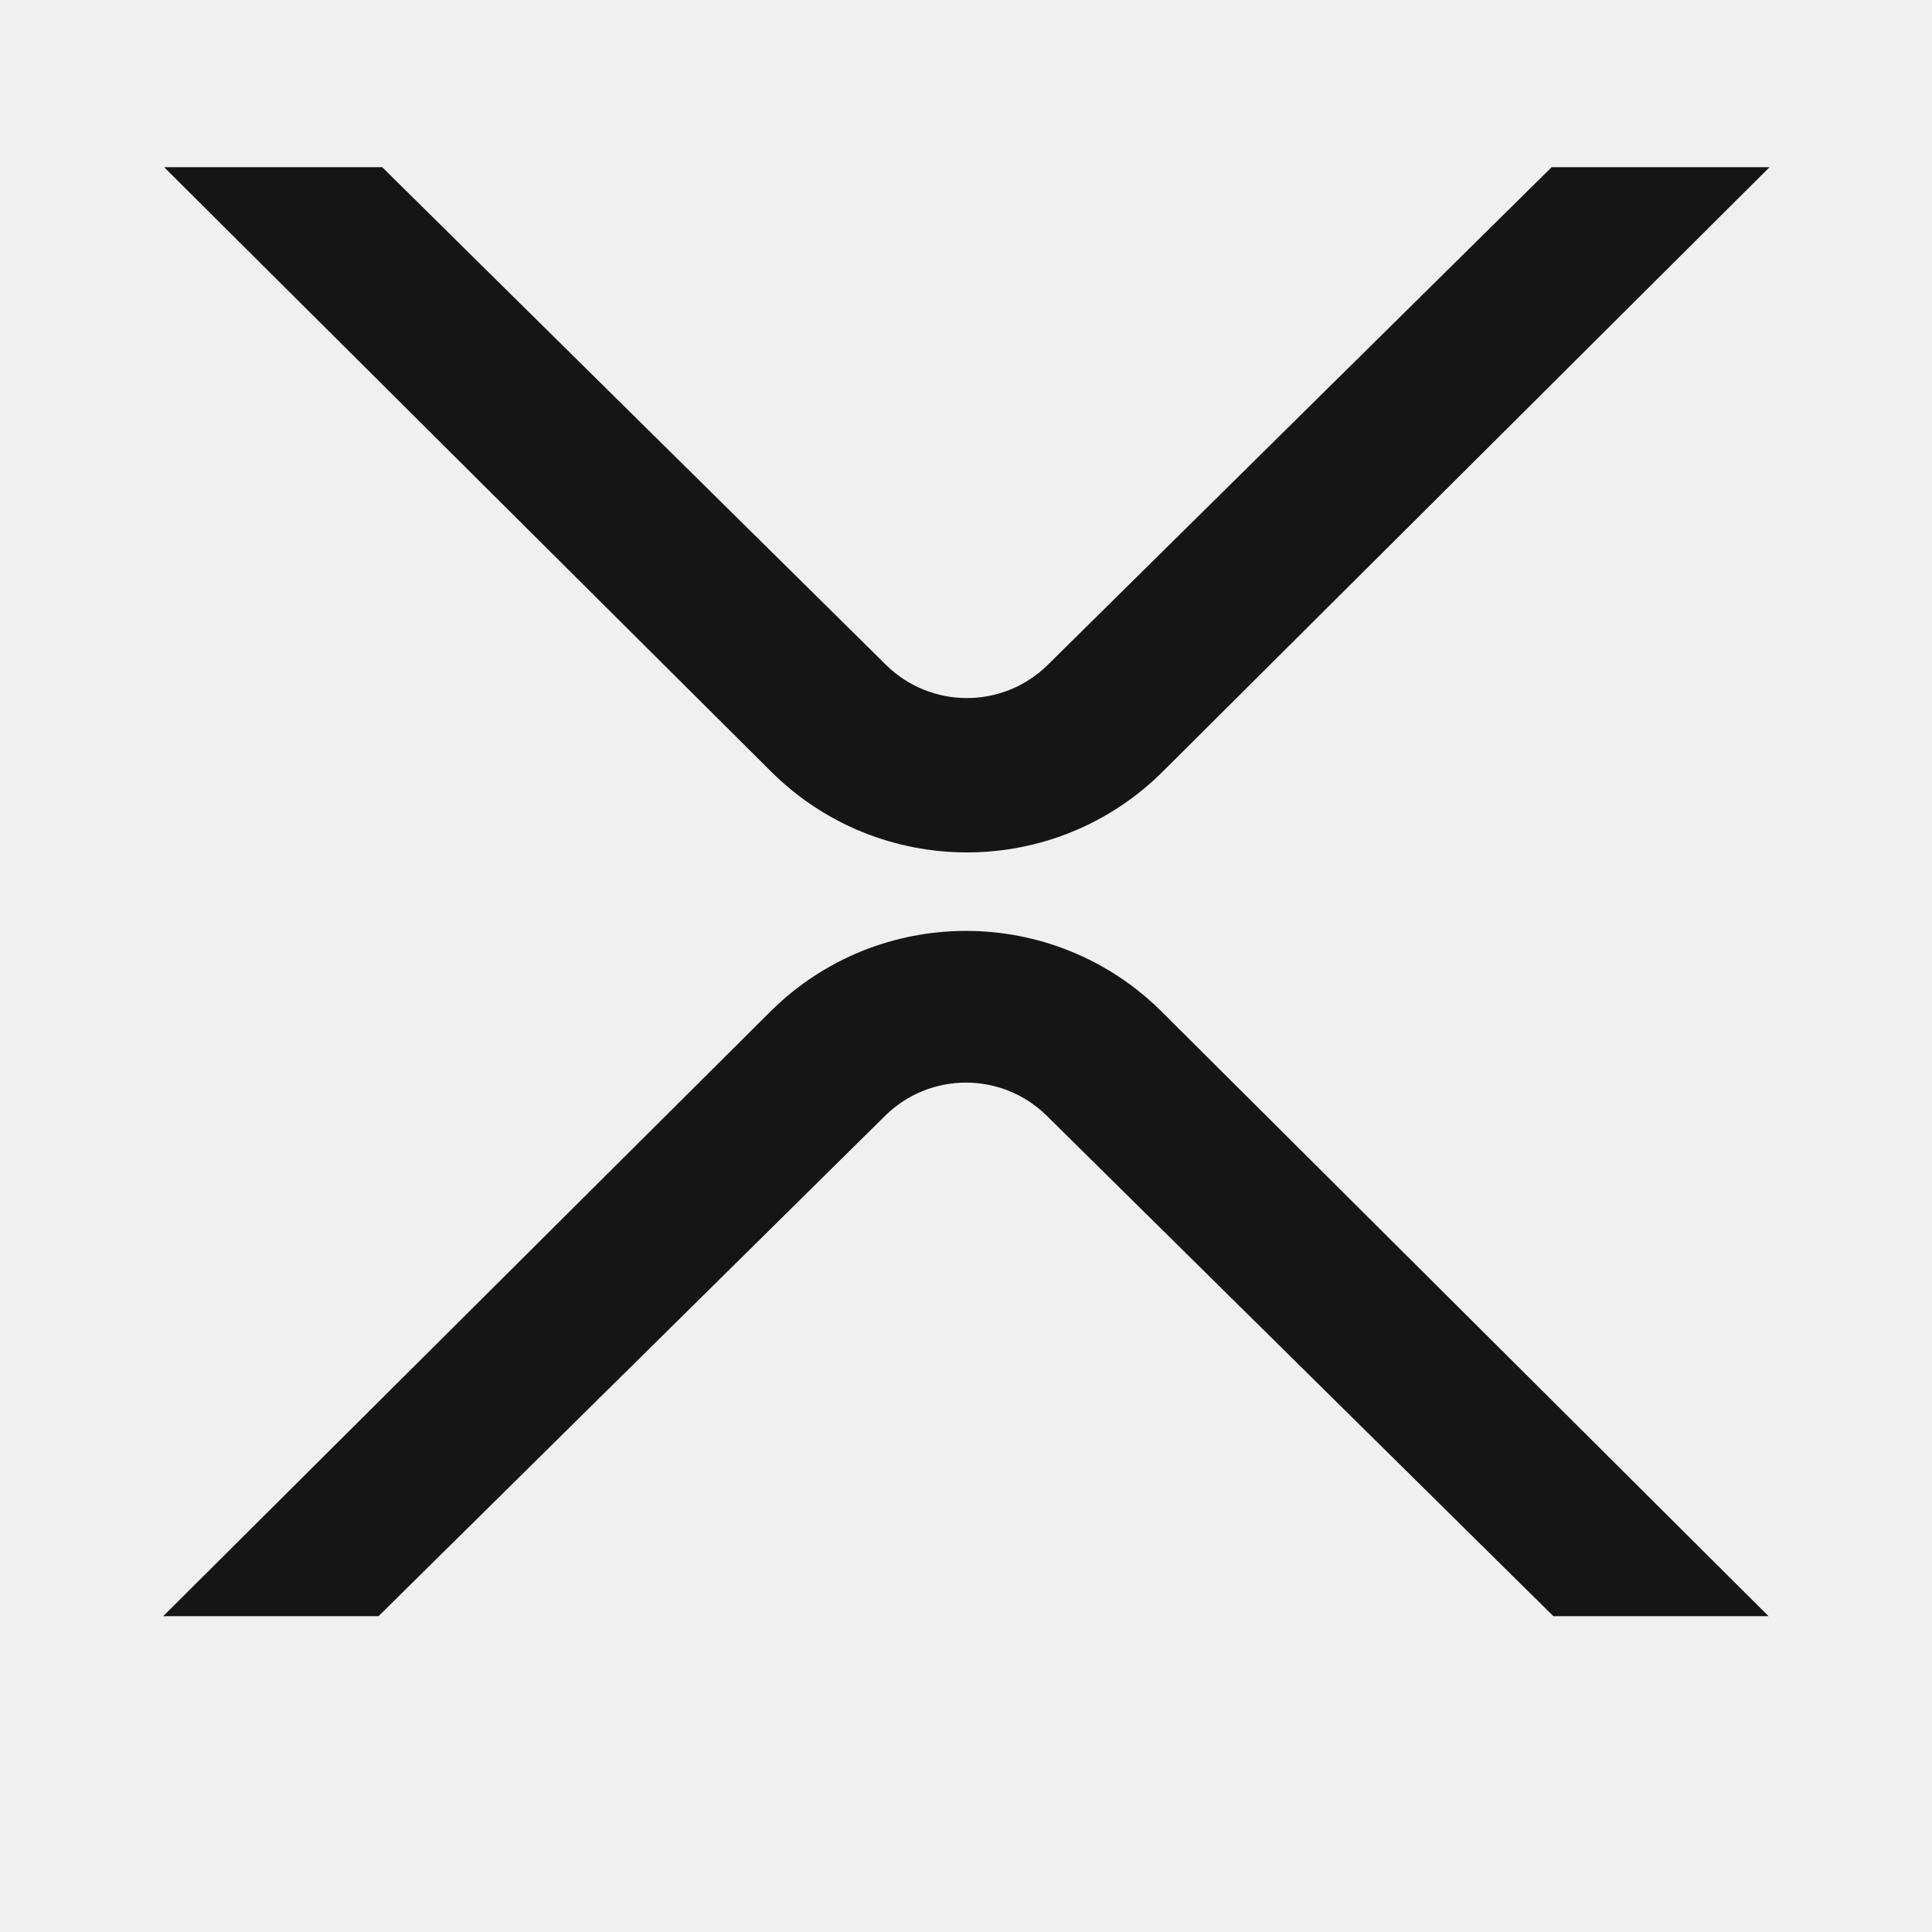
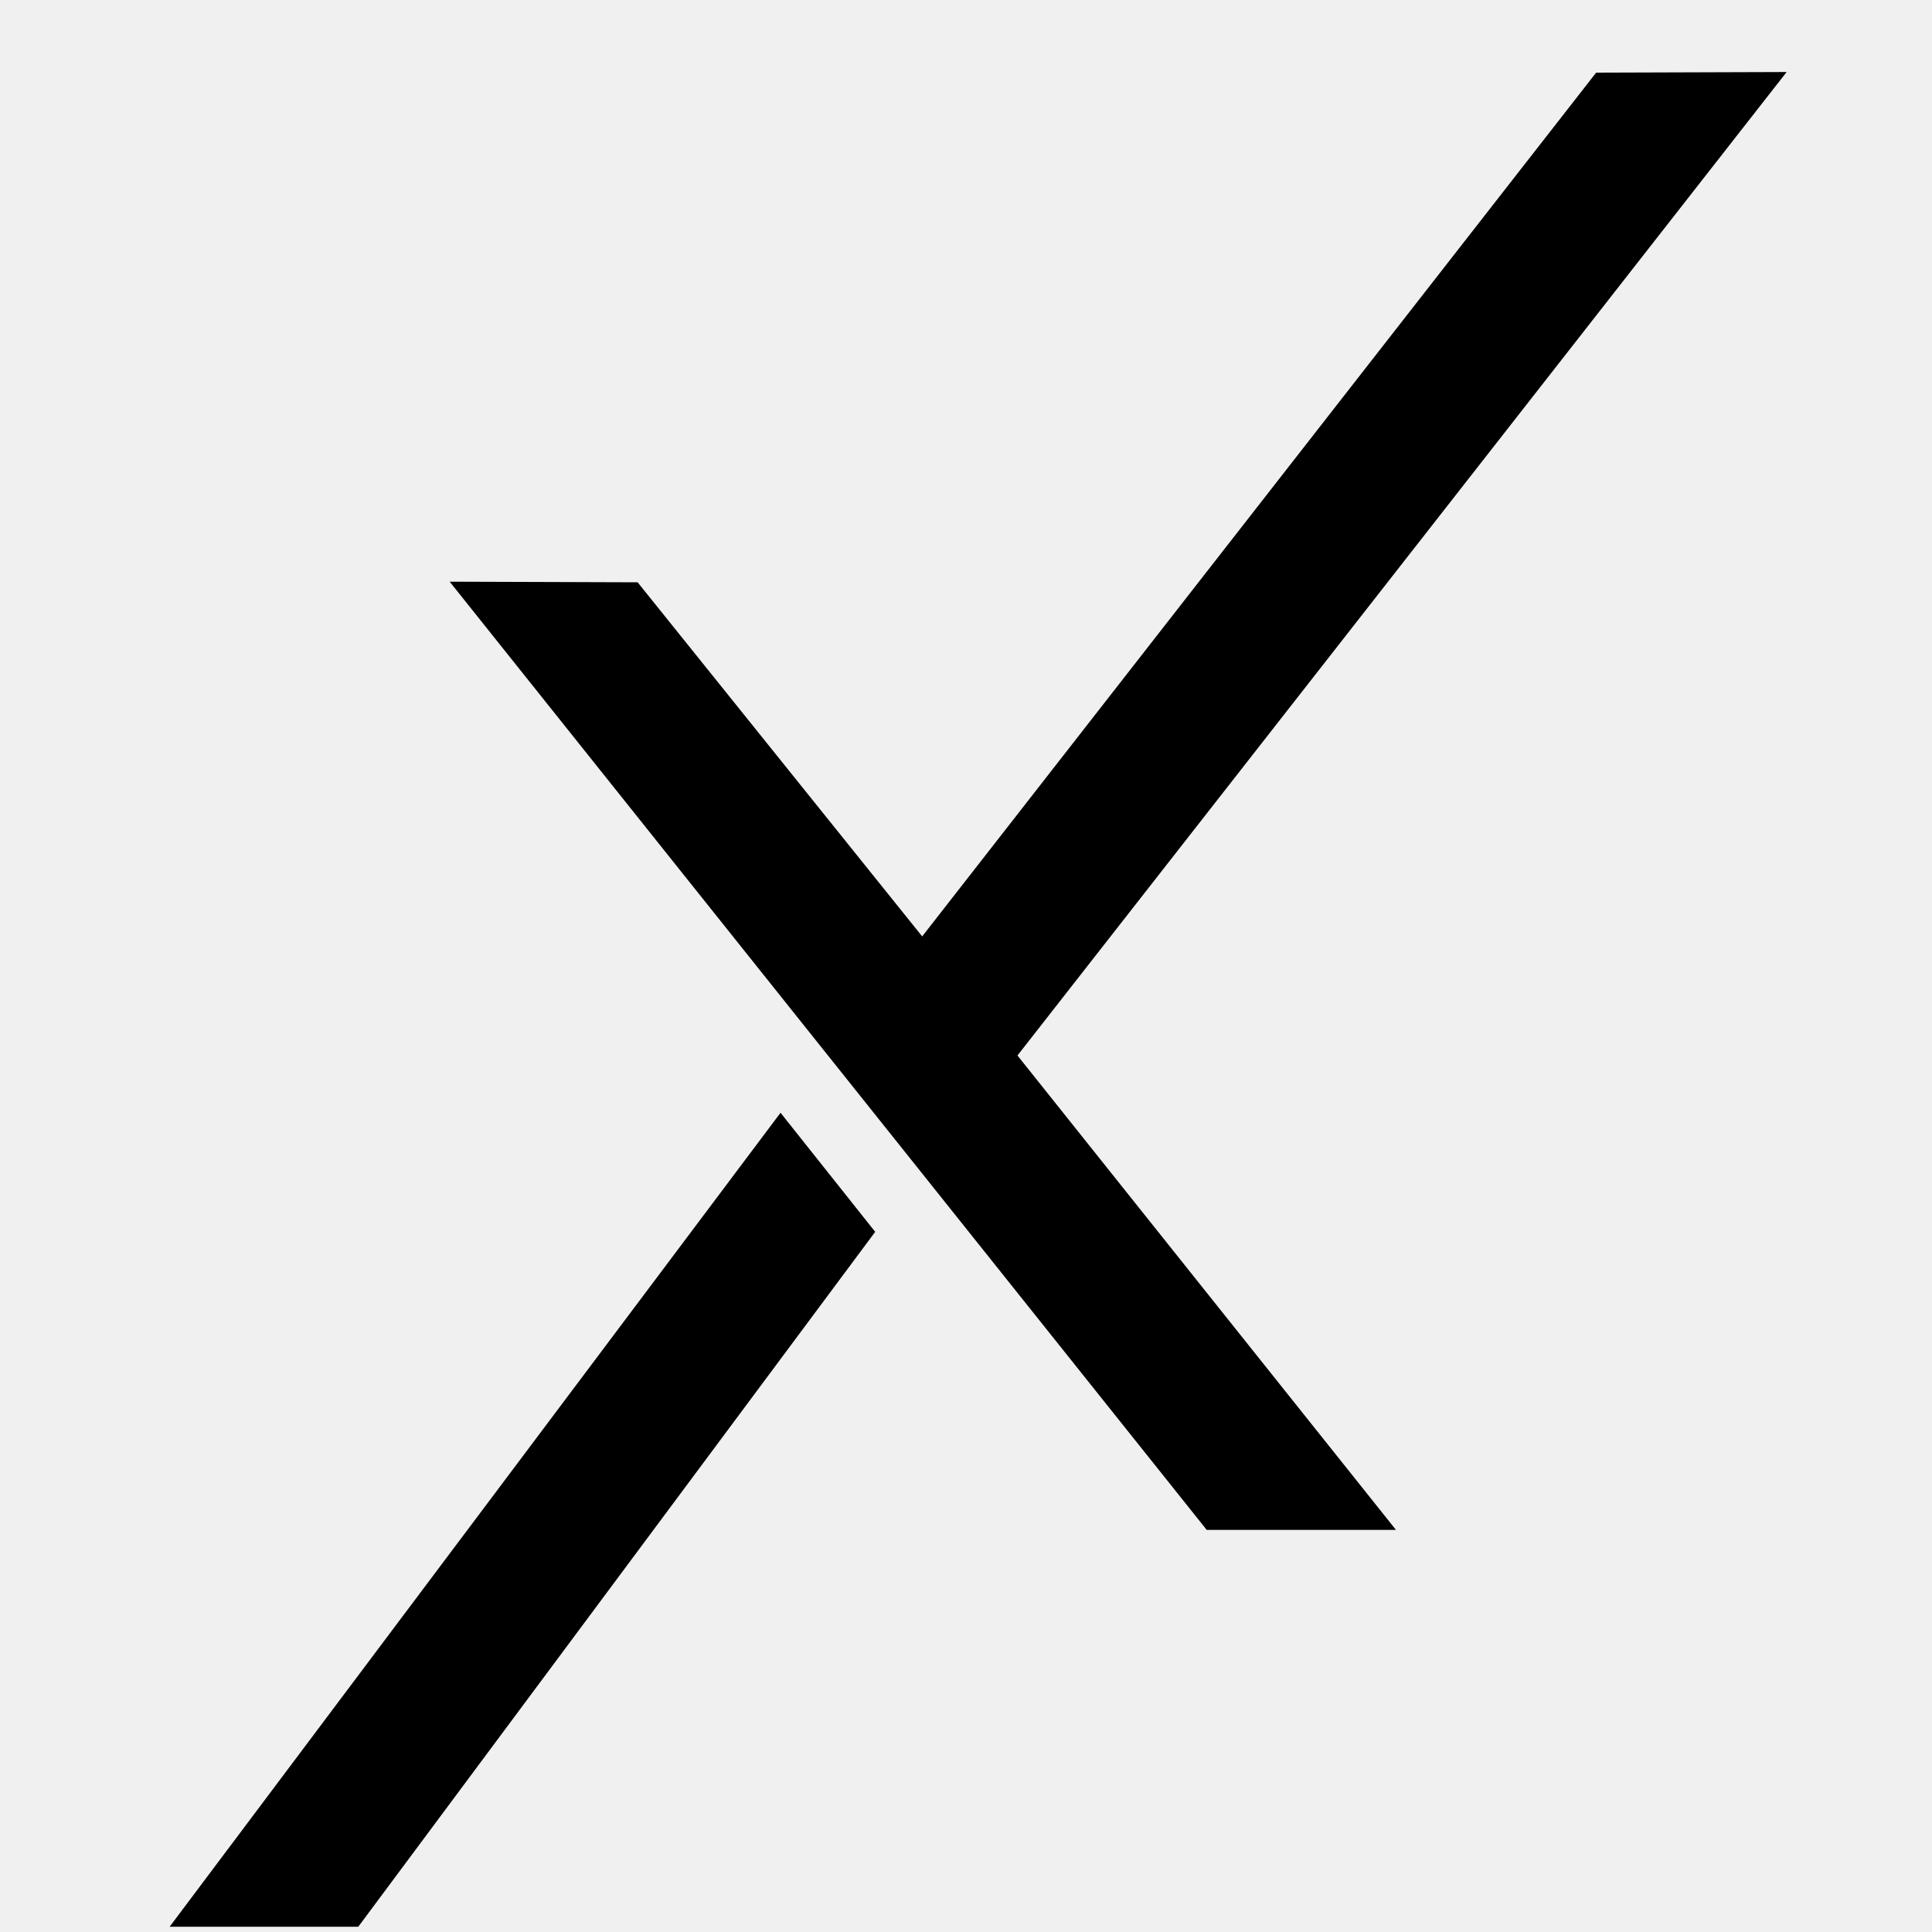
- <svg xmlns="http://www.w3.org/2000/svg" width="24" height="24" viewBox="0 0 24 24" fill="none">
-   <path fill-rule="evenodd" clip-rule="evenodd" d="M14.445 9.584C13.1 10.924 10.924 10.924 9.578 9.584L2.039 2.077H4.748L11.006 8.259C11.563 8.809 12.459 8.809 13.016 8.259L19.275 2.077H21.982L14.445 9.584ZM14.433 12.569C13.088 11.229 10.912 11.229 9.567 12.569L2.027 20.077H4.702L10.995 13.861C11.552 13.311 12.447 13.311 13.004 13.861L19.297 20.077H21.97L14.433 12.569Z" fill="#151515" />
+ <svg xmlns="http://www.w3.org/2000/svg" width="25" height="25" viewBox="0 0 25 25" fill="none">
+   <g clip-path="url(#clip0_20336_25256)">
+     <path d="M4.636 24.932H2.195L10.1 14.399L11.325 15.94L4.636 24.932ZM5.819 7.527L8.251 7.535L11.933 12.117L20.654 0.94L23.119 0.932L13.166 13.658L18.064 19.797H15.615L5.819 7.527Z" fill="black" />
+   </g>
+   <defs>
+     <clipPath id="clip0_20336_25256">
+       <rect width="24" height="24" fill="white" transform="translate(0.65625 0.931641)" />
+     </clipPath>
+   </defs>
</svg>
